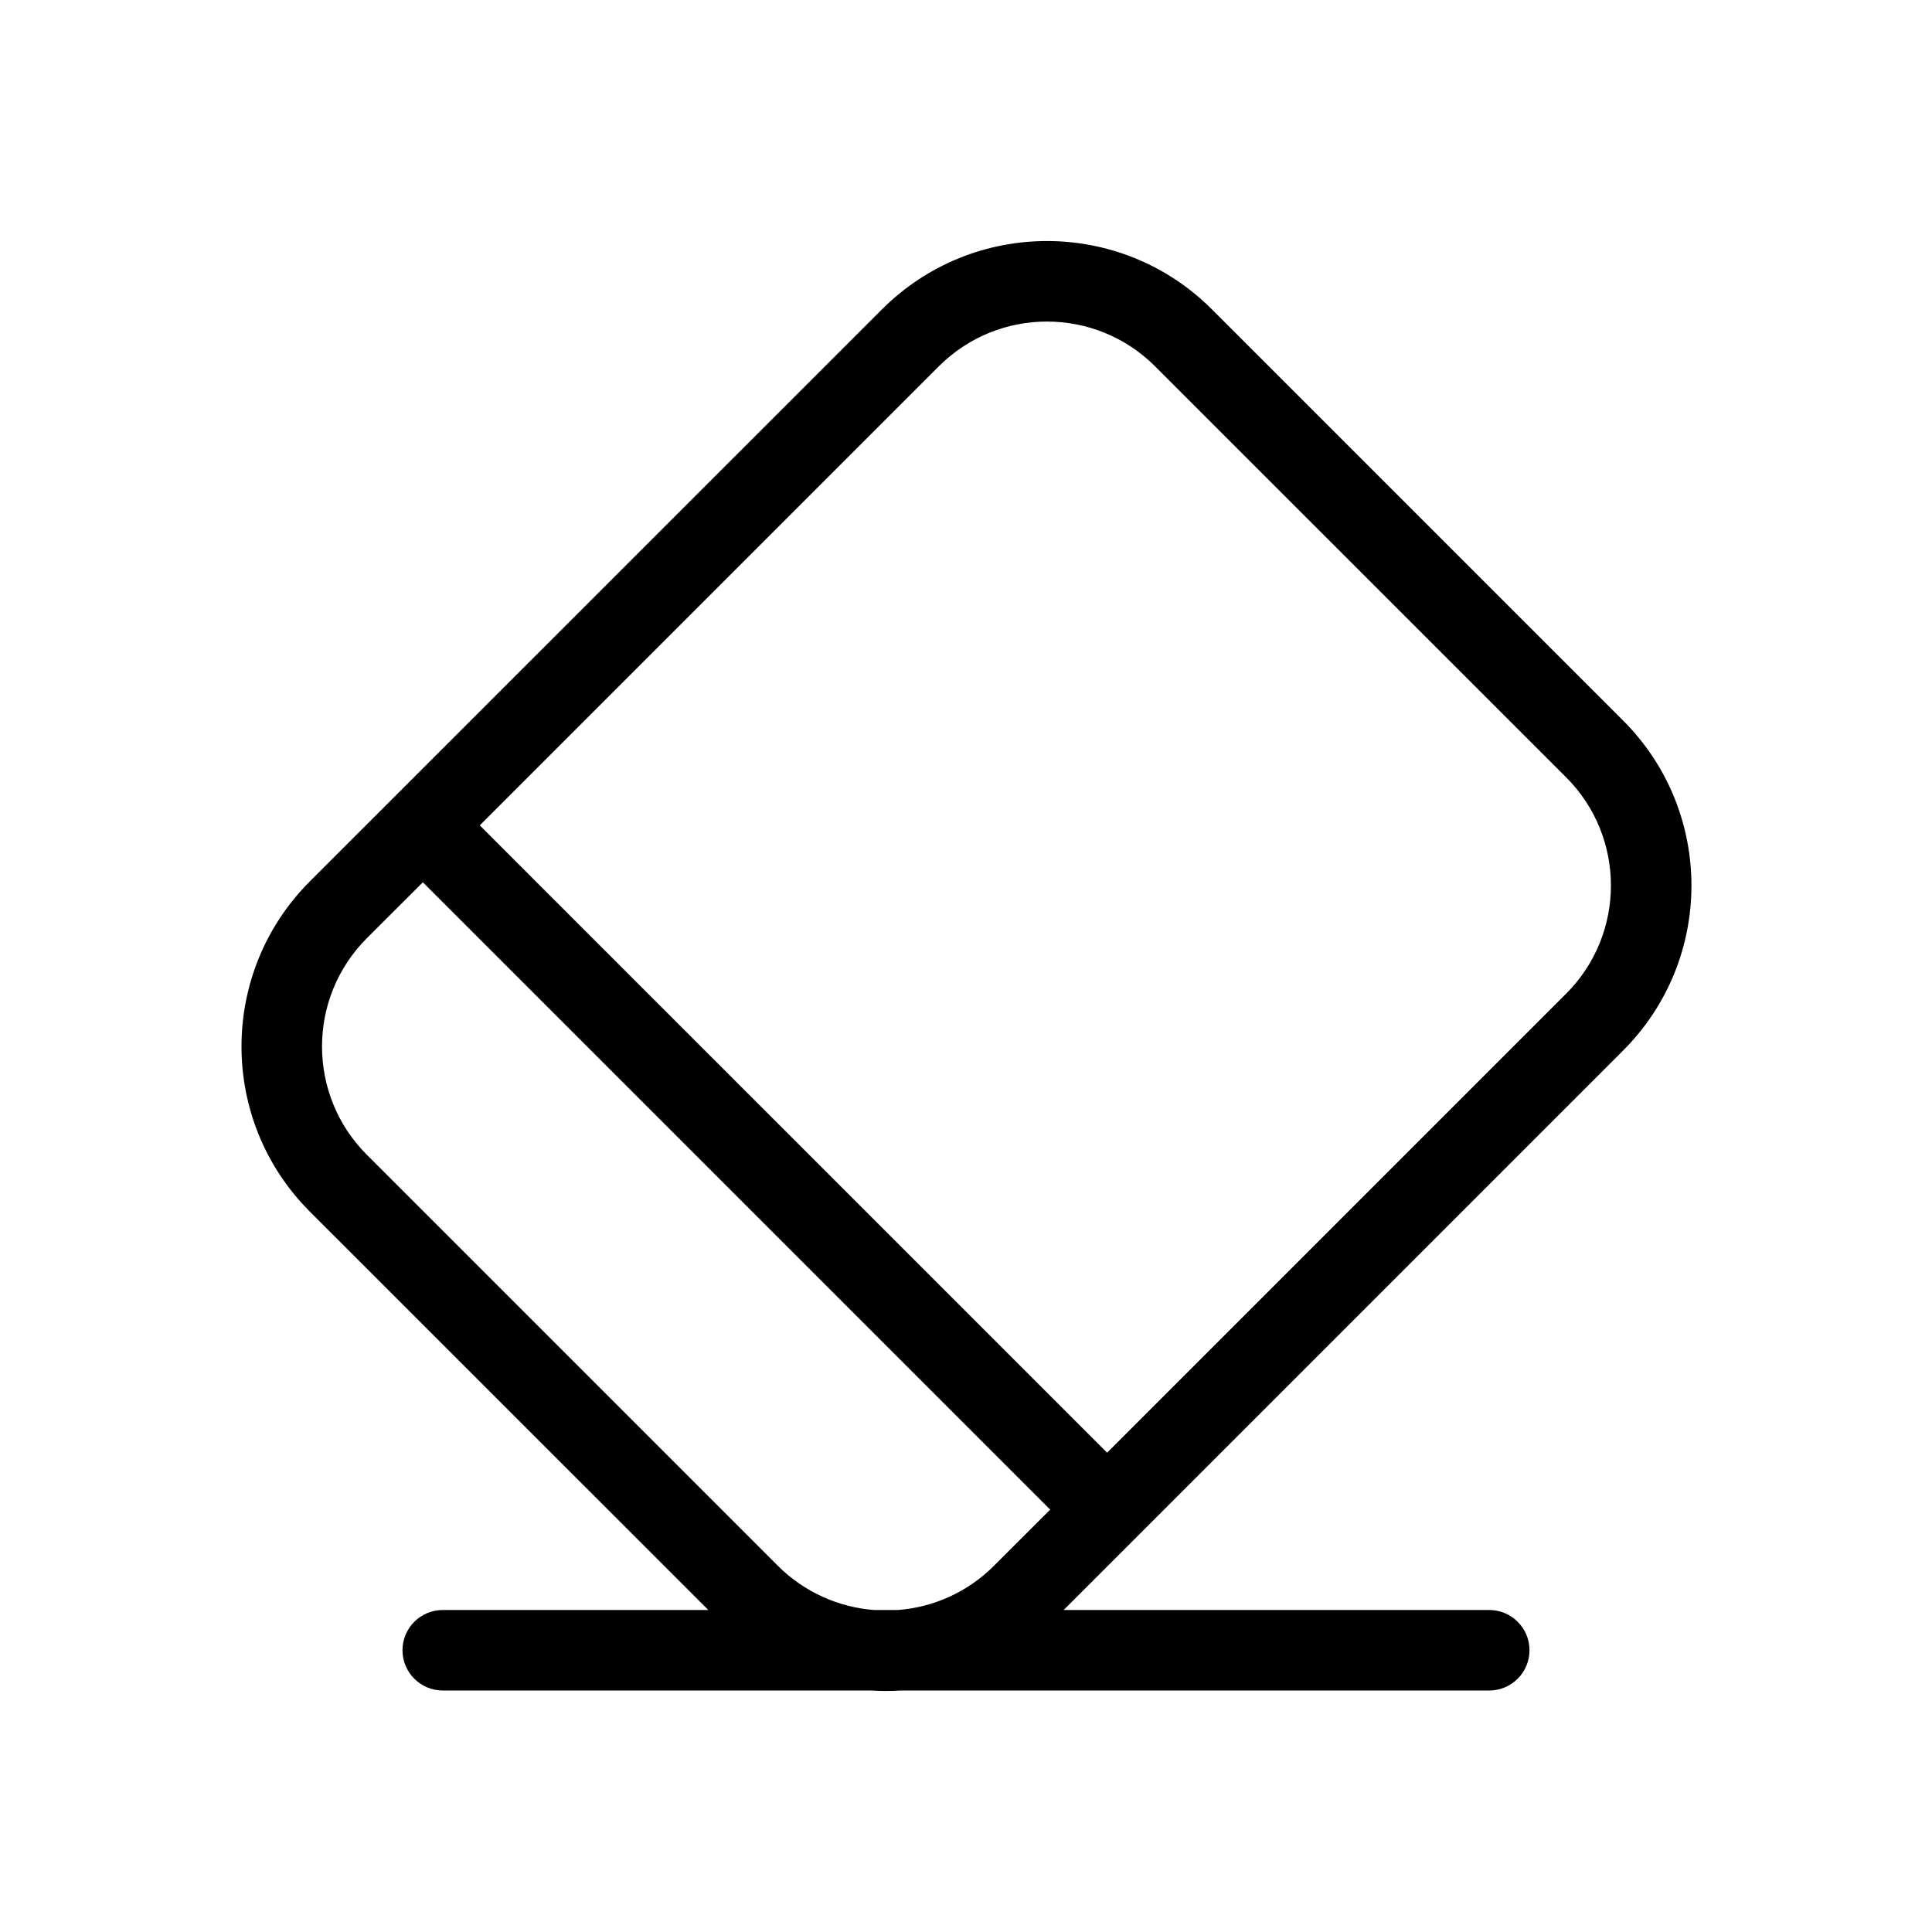
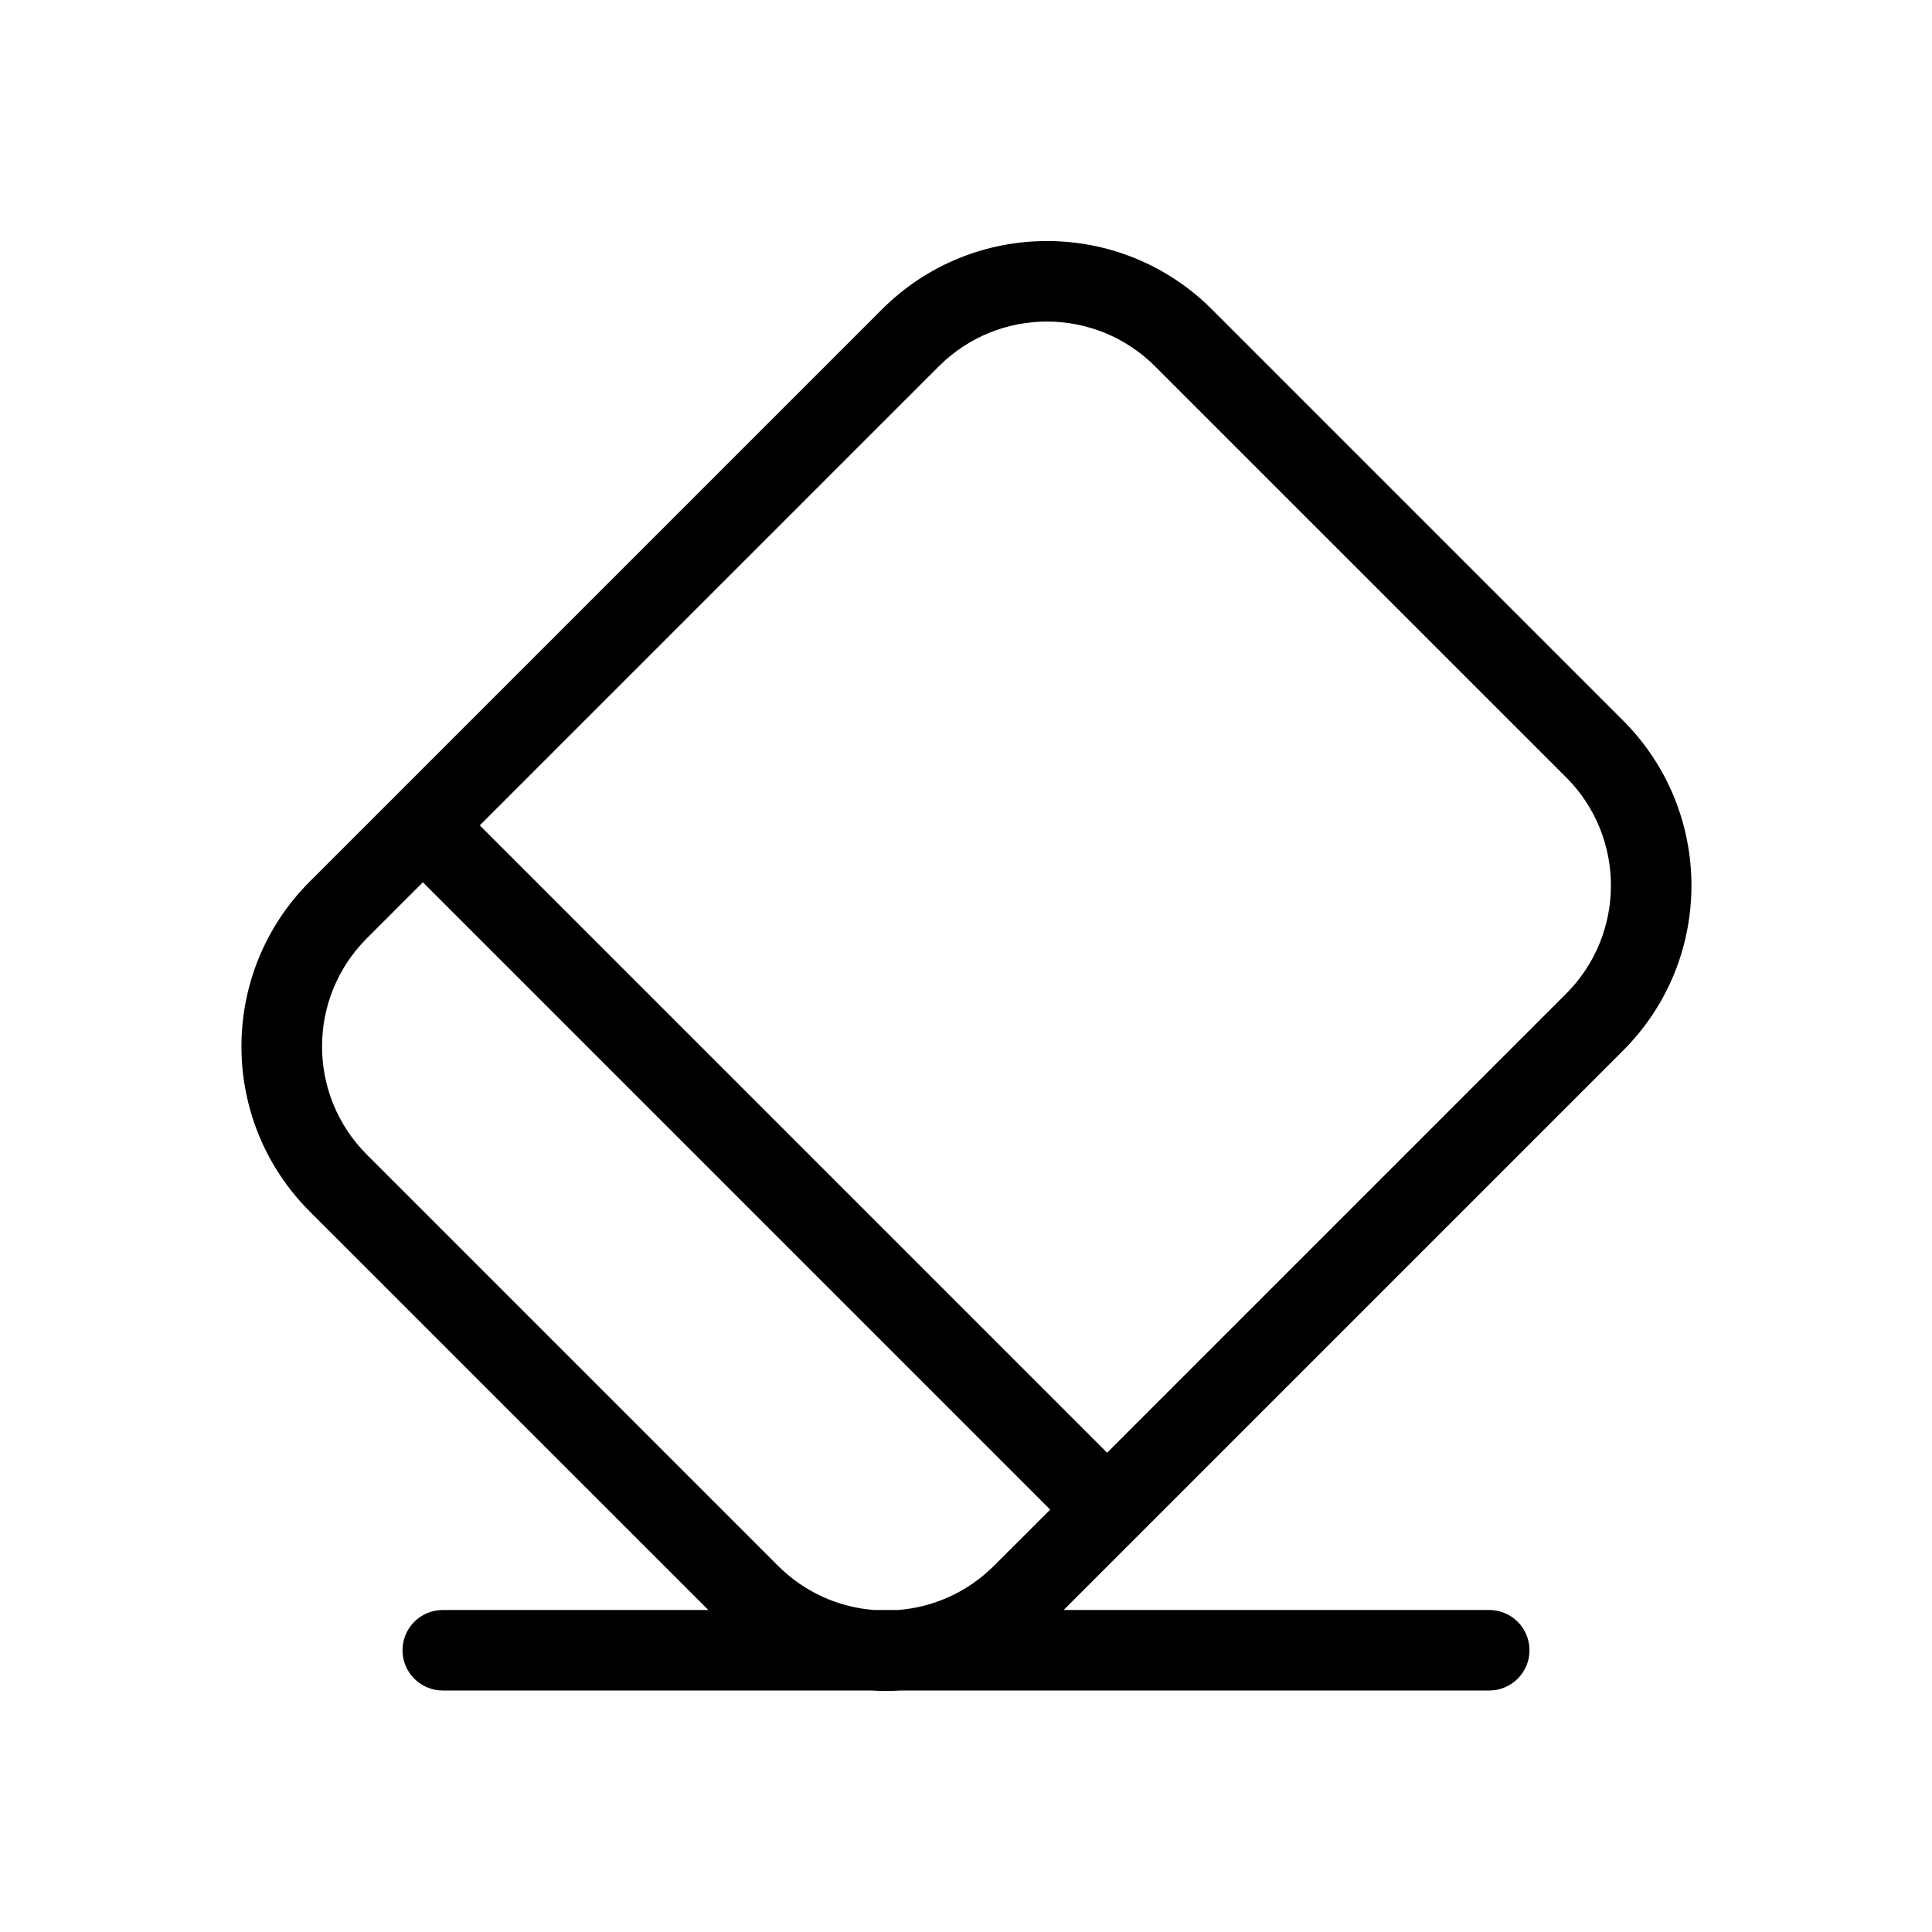
<svg xmlns="http://www.w3.org/2000/svg" width="24" height="24" viewBox="0 0 24 24">
-   <path d="M10.856 20H11.156C11.591 19.966 12.017 19.782 12.349 19.449L13.046 18.753 5.253 10.96 4.556 11.656C3.815 12.398 3.815 13.602 4.556 14.344l5.106 5.106C9.995 19.782 10.421 19.966 10.856 20zM13.213 20H18.5C18.776 20 19 20.224 19 20.5S18.776 21 18.5 21H11.191C11.068 21.008 10.944 21.008 10.821 21H5.5C5.224 21 5 20.776 5 20.5S5.224 20 5.5 20H8.799L3.849 15.051C2.717 13.918 2.717 12.082 3.849 10.949L10.955 3.844C12.088 2.711 13.924 2.711 15.056 3.844l5.106 5.106C21.295 10.082 21.295 11.918 20.162 13.051L13.213 20zM5.96 10.253 13.753 18.046 19.455 12.344C20.197 11.602 20.197 10.398 19.455 9.656L14.349 4.551C13.607 3.809 12.404 3.809 11.662 4.551L5.96 10.253z" />
+   <path d="M10.856 20h.3C11.591 19.966 12.017 19.782 12.349 19.449L13.046 18.753 5.253 10.96l-.696.696c-.742.742-.742 1.945.0 2.687l5.106 5.106C9.995 19.782 10.421 19.966 10.856 20zm2.357.0H18.5C18.776 20 19 20.224 19 20.5S18.776 21 18.5 21H11.191C11.068 21.008 10.944 21.008 10.821 21H5.5C5.224 21 5 20.776 5 20.5s.224-.5.5-.5H8.799L3.849 15.051c-1.133-1.133-1.133-2.969.0-4.101L10.955 3.844c1.133-1.133 2.969-1.133 4.101.0l5.106 5.106c1.133 1.133 1.133 2.969.0 4.101L13.213 20zM5.96 10.253l7.793 7.793 5.702-5.702C20.197 11.602 20.197 10.398 19.455 9.656L14.349 4.551c-.742-.742-1.945-.742-2.687.0L5.96 10.253z" />
</svg>
